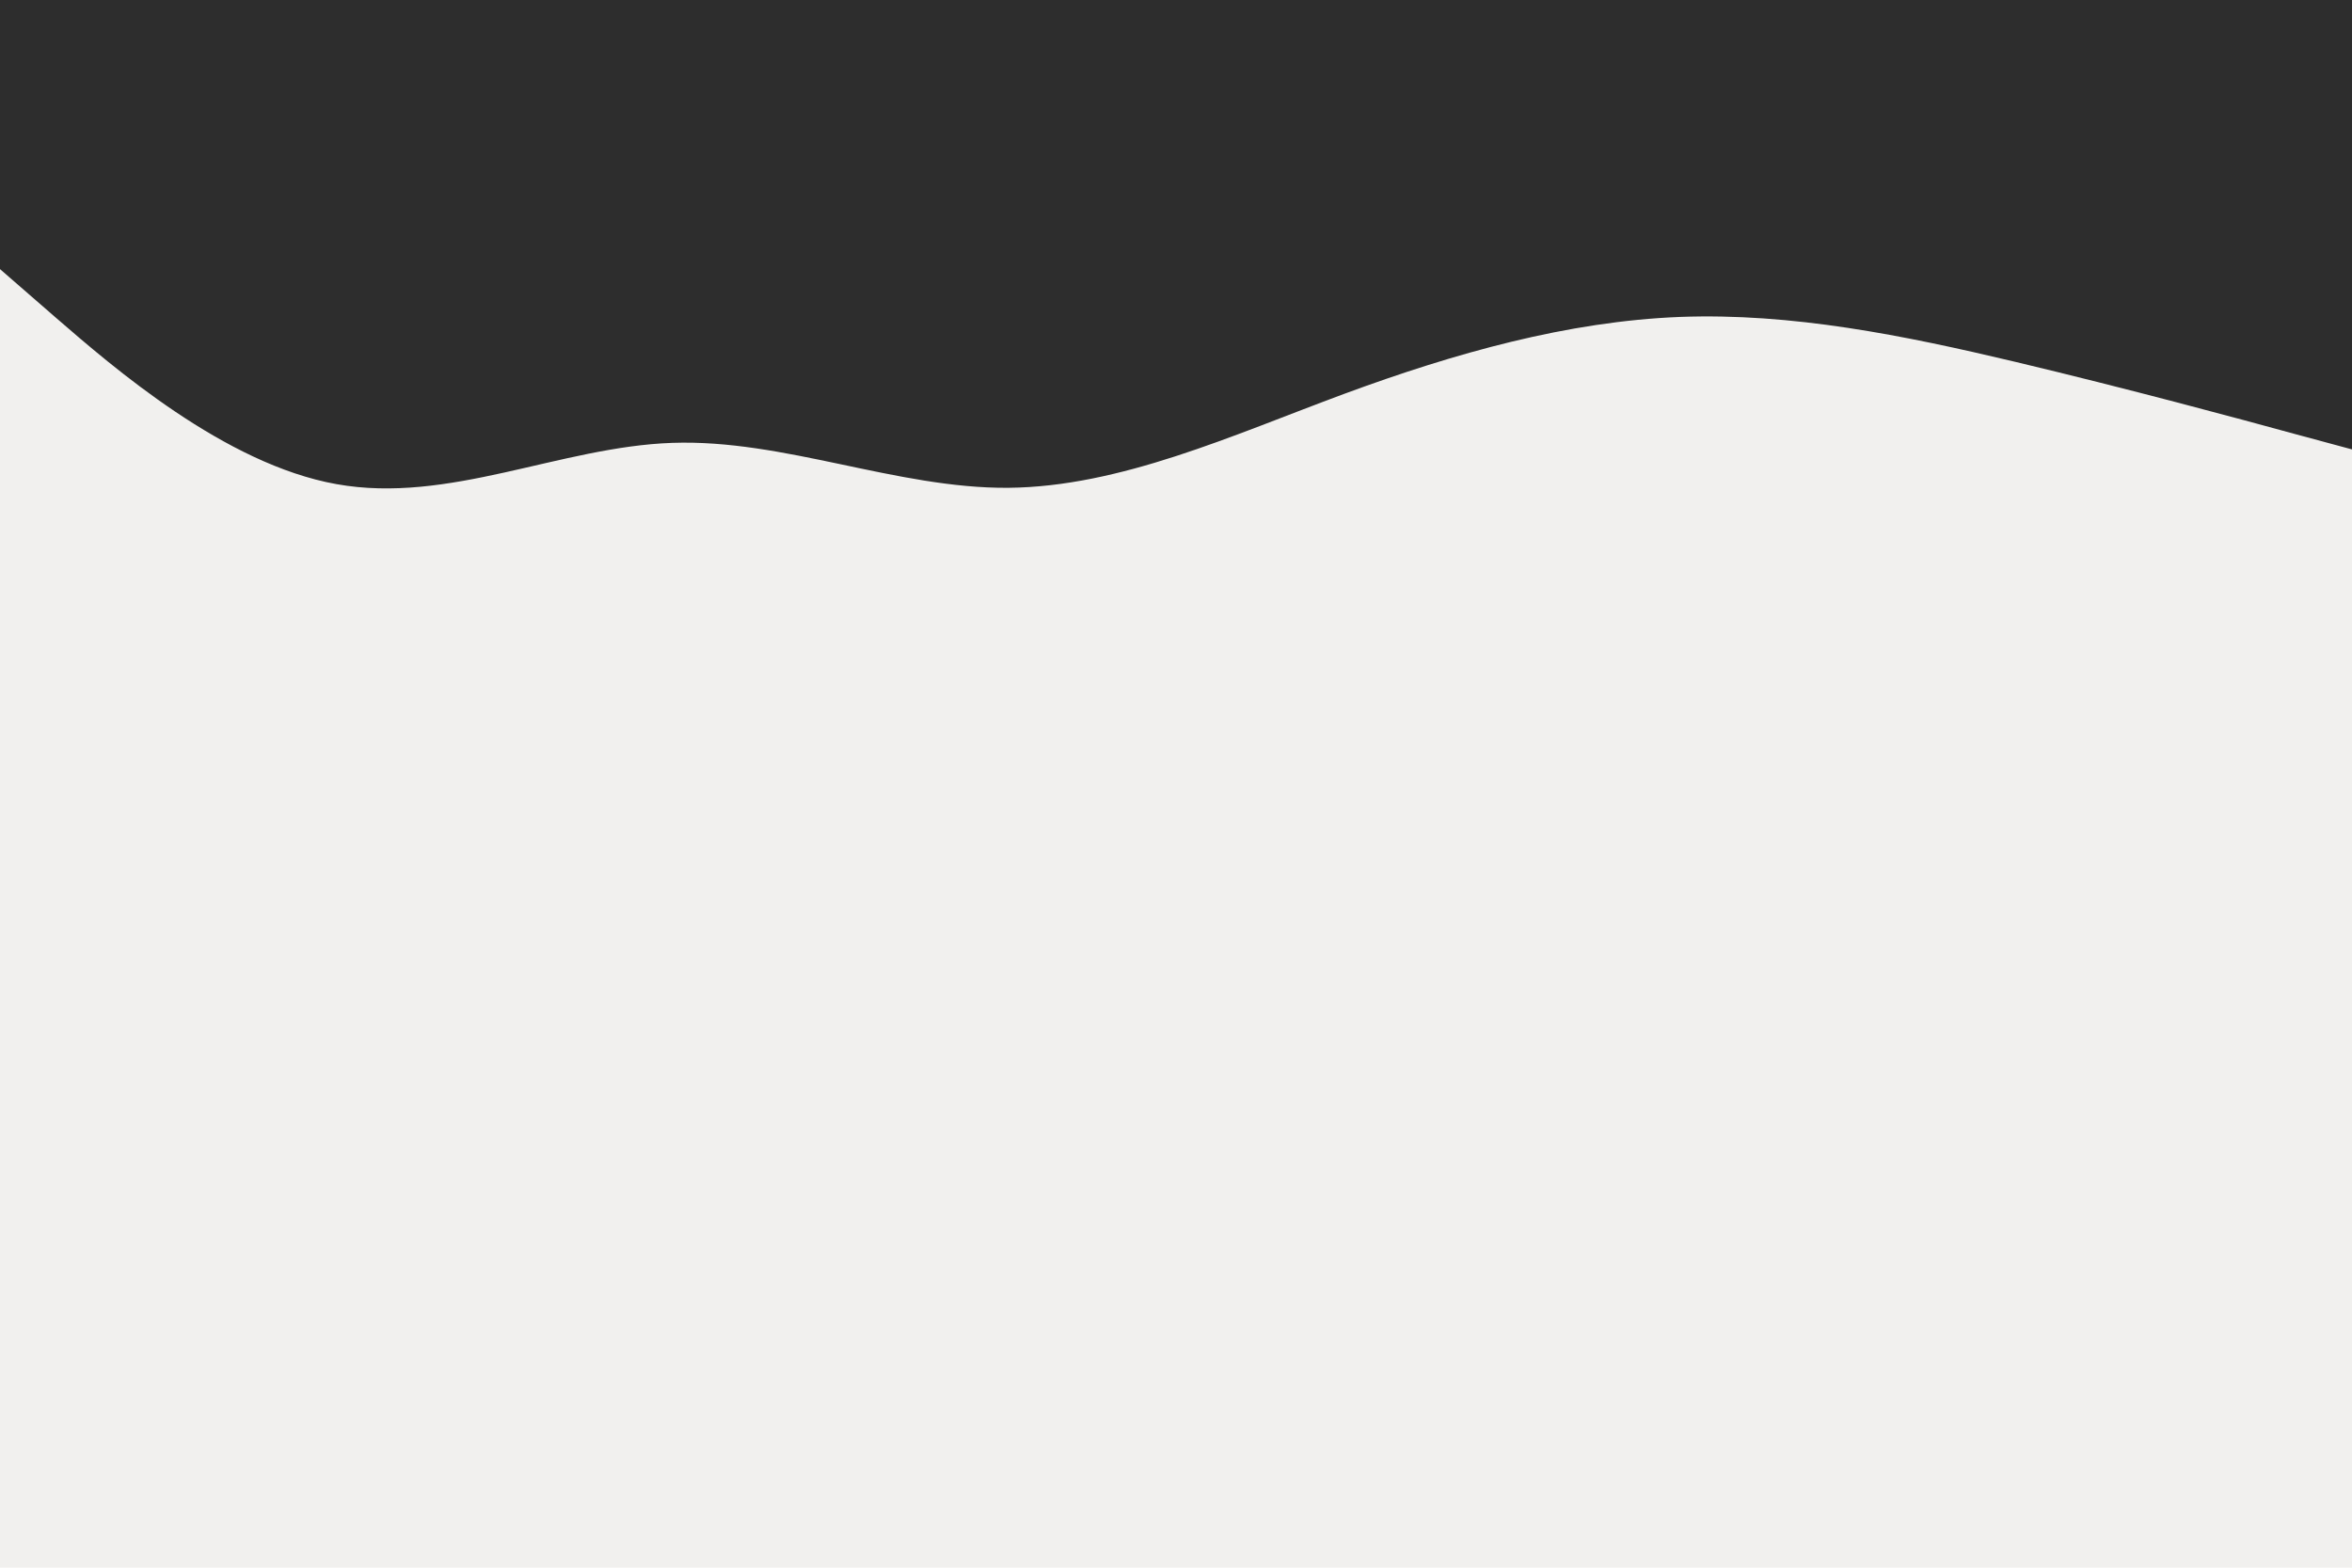
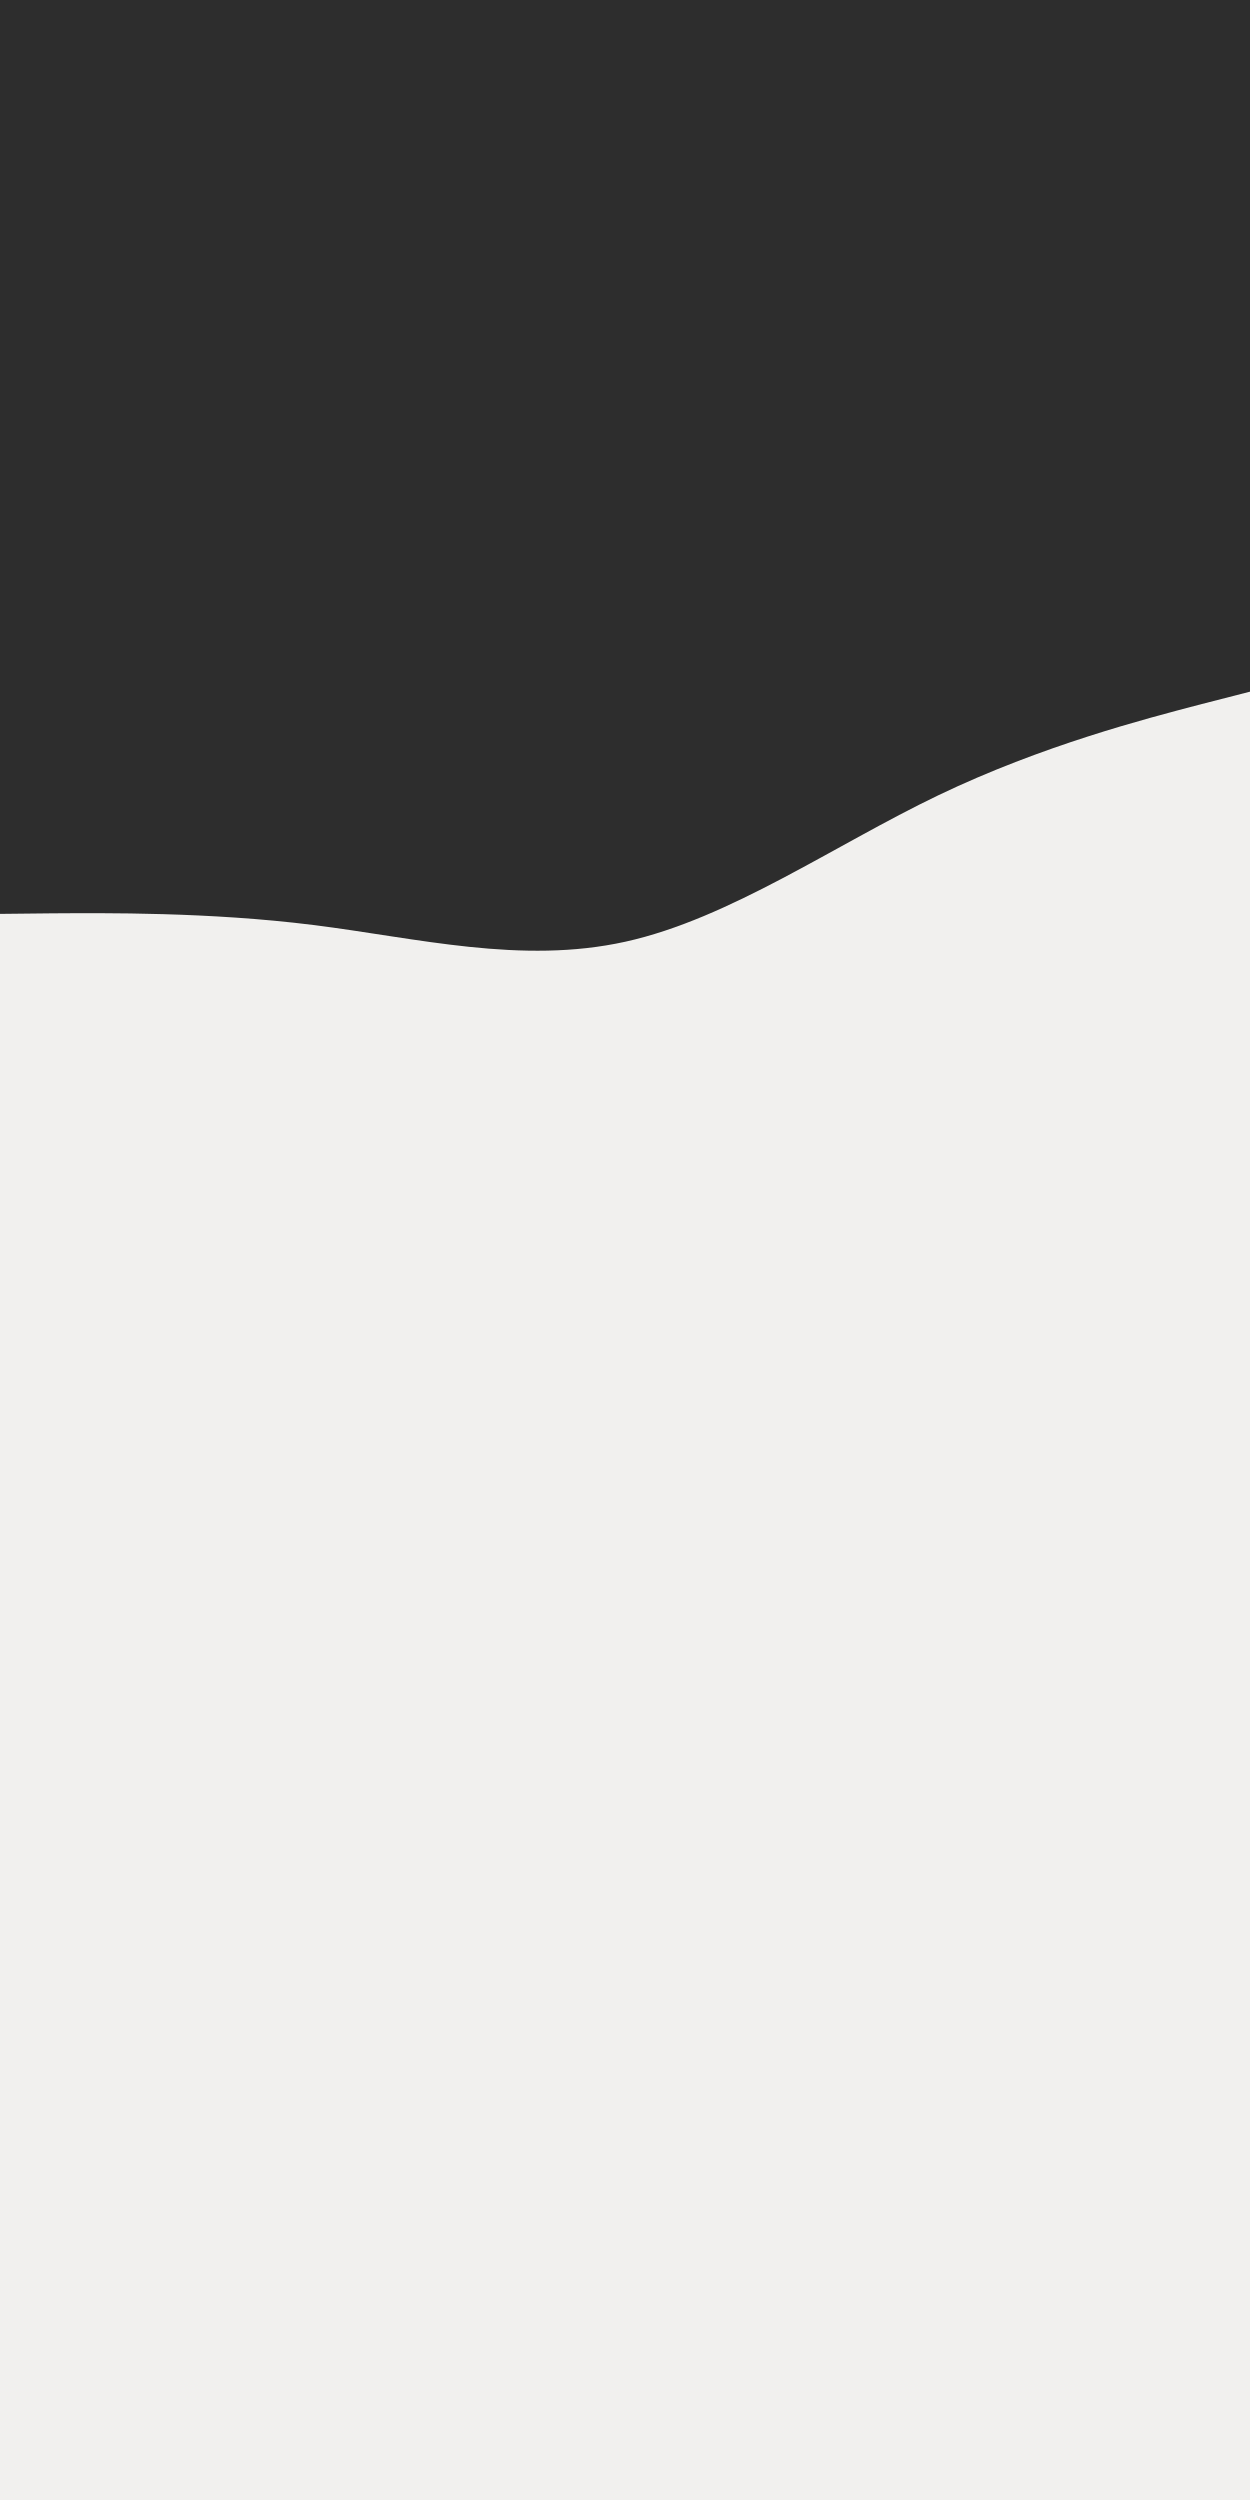
- <svg xmlns="http://www.w3.org/2000/svg" id="visual" viewBox="0 0 900 600" width="900" height="600" version="1.1">
-   <rect x="0" y="0" width="900" height="600" fill="#f1f0ee" />
-   <path d="M0 103L21.5 121.7C43 140.3 86 177.7 128.8 185.3C171.7 193 214.3 171 257.2 169.5C300 168 343 187 385.8 186.7C428.7 186.3 471.3 166.7 514.2 150.8C557 135 600 123 642.8 121.3C685.7 119.7 728.3 128.3 771.2 138.5C814 148.7 857 160.3 878.5 166.2L900 172L900 0L878.5 0C857 0 814 0 771.2 0C728.3 0 685.7 0 642.8 0C600 0 557 0 514.2 0C471.3 0 428.7 0 385.8 0C343 0 300 0 257.2 0C214.3 0 171.7 0 128.8 0C86 0 43 0 21.5 0L0 0Z" fill="#2d2d2d" stroke-linecap="round" stroke-linejoin="miter" />
+ <svg xmlns="http://www.w3.org/2000/svg" id="visual" viewBox="0 0 450 900" width="450" height="900" version="1.1">
+   <rect x="0" y="0" width="450" height="900" fill="#f1f0ee" />
+   <path d="M0 329L18.8 328.8C37.7 328.7 75.3 328.3 112.8 333C150.3 337.7 187.7 347.3 225.2 339C262.7 330.7 300.3 304.3 337.8 286.3C375.3 268.3 412.7 258.7 431.3 253.8L450 249L450 0L431.3 0C412.7 0 375.3 0 337.8 0C300.3 0 262.7 0 225.2 0C187.7 0 150.3 0 112.8 0C75.3 0 37.7 0 18.8 0L0 0Z" fill="#2d2d2d" stroke-linecap="round" stroke-linejoin="miter" />
</svg>
